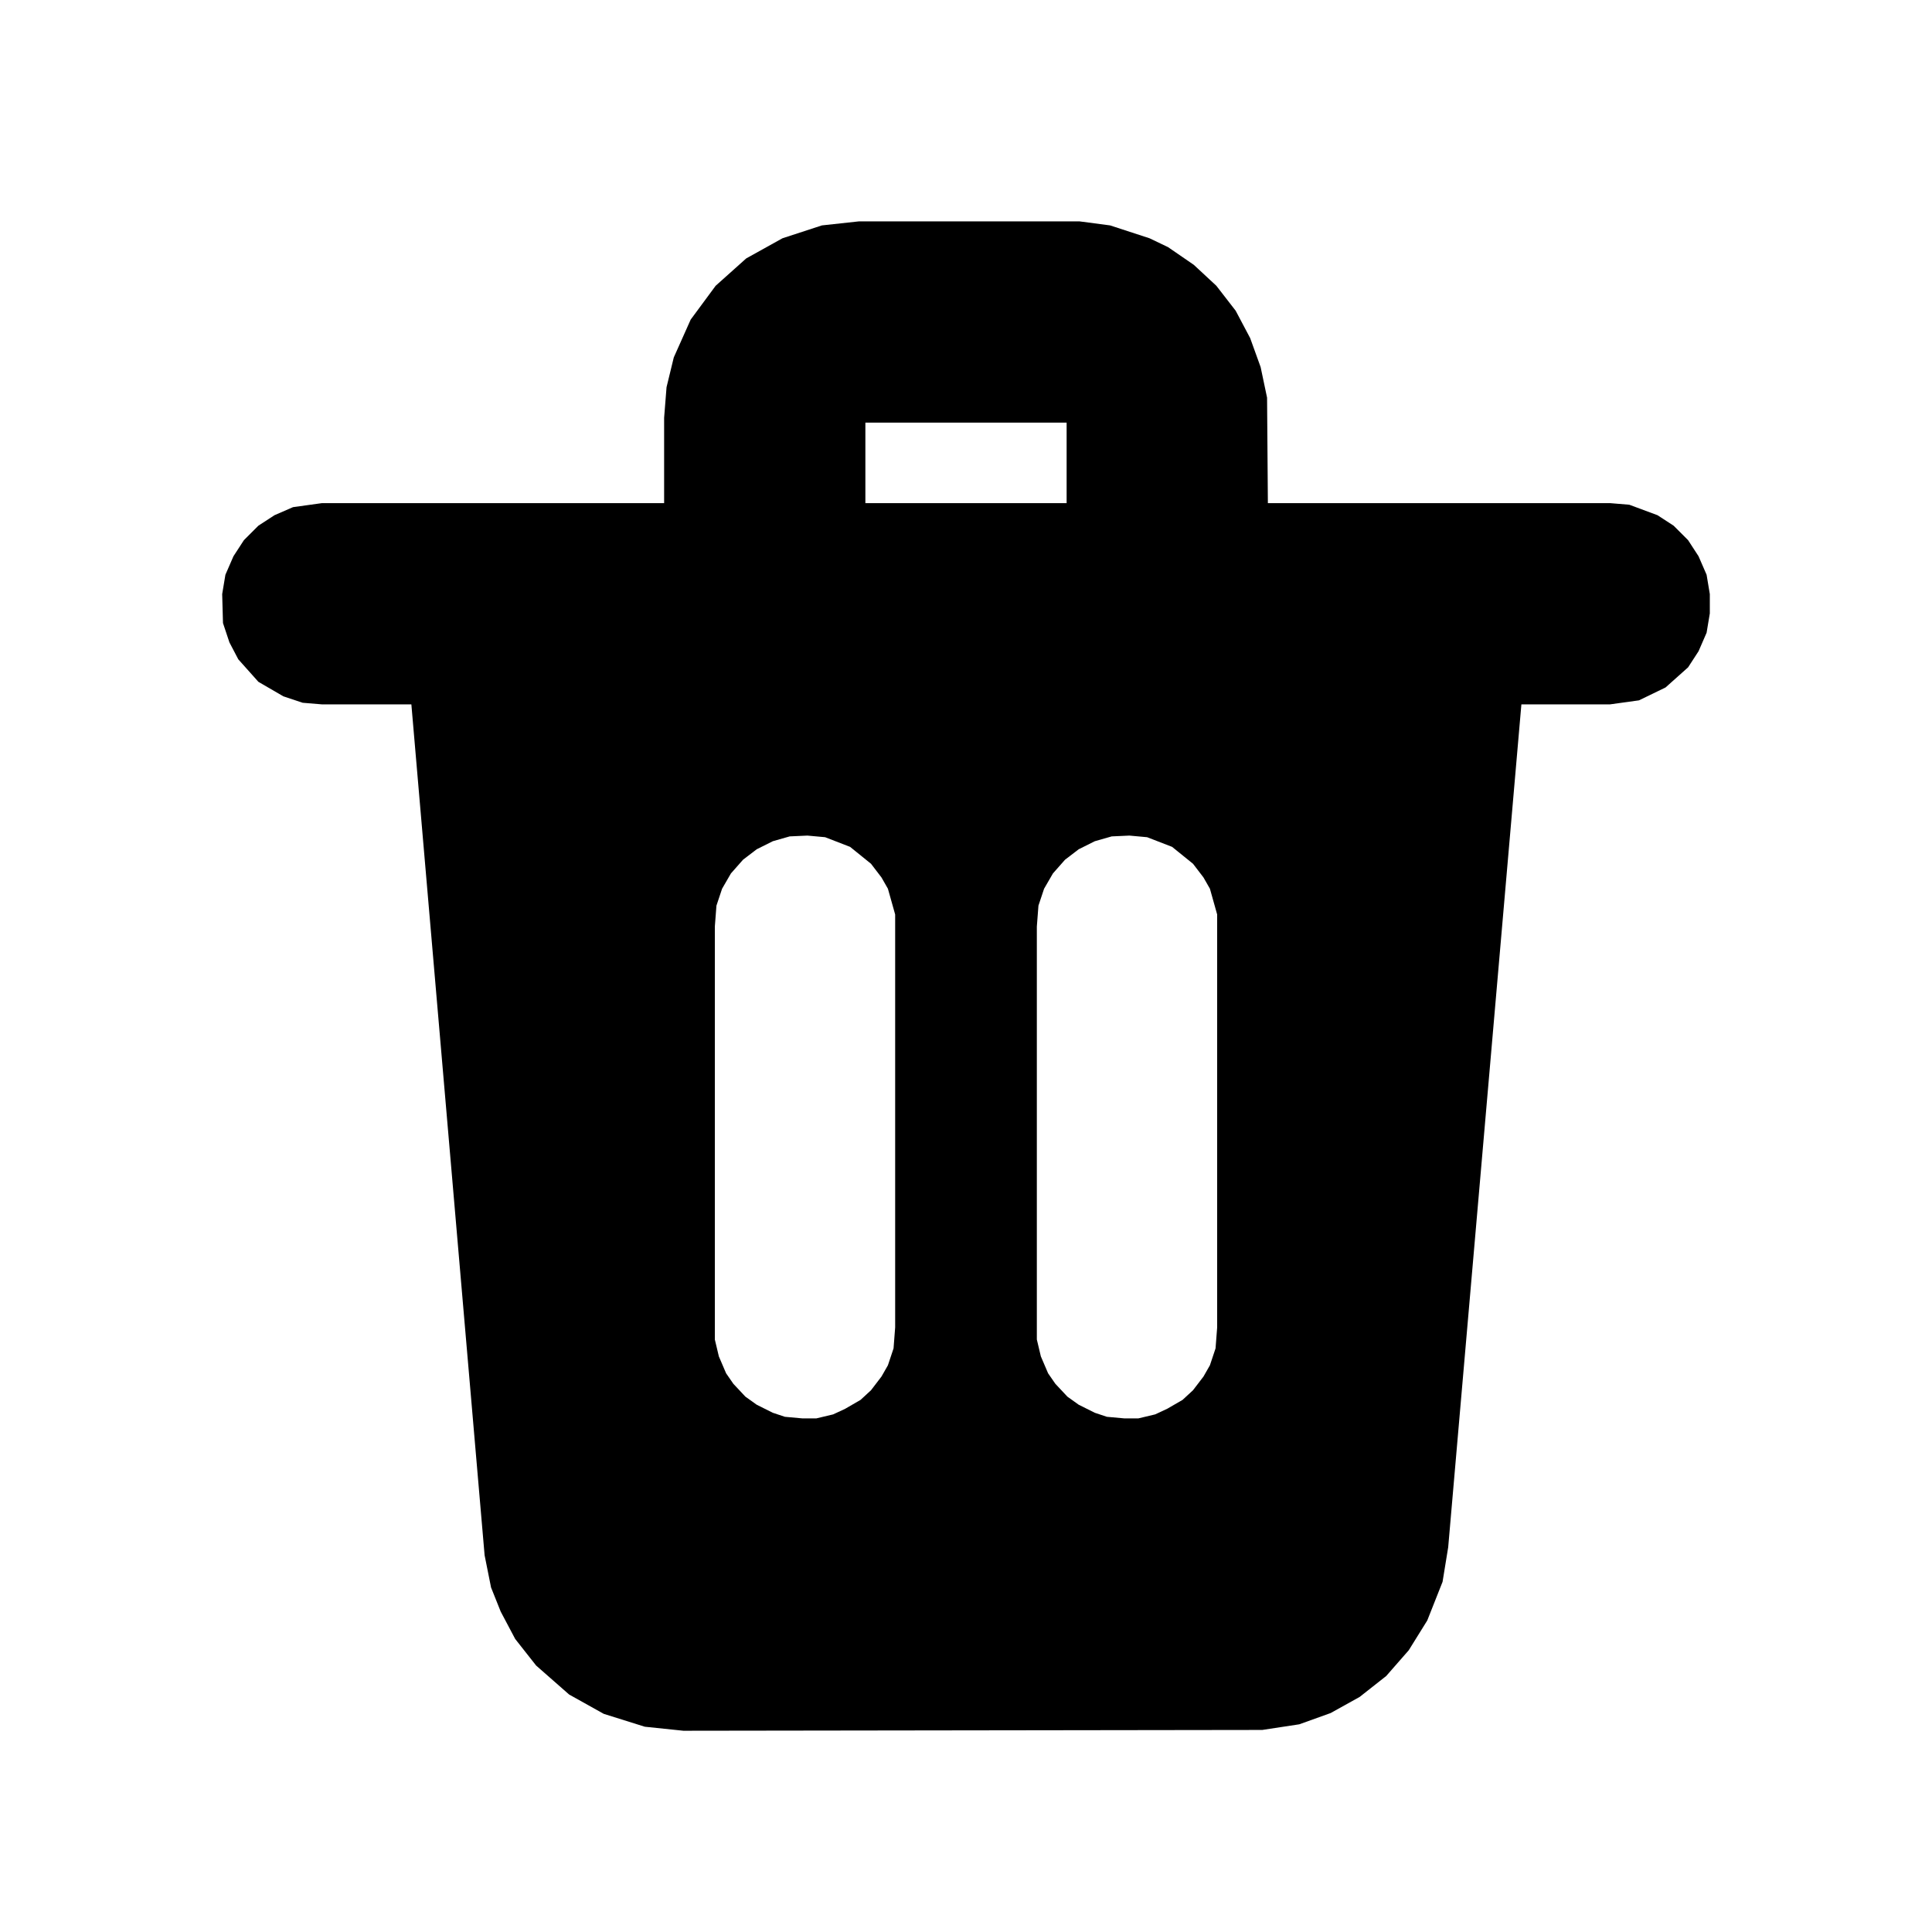
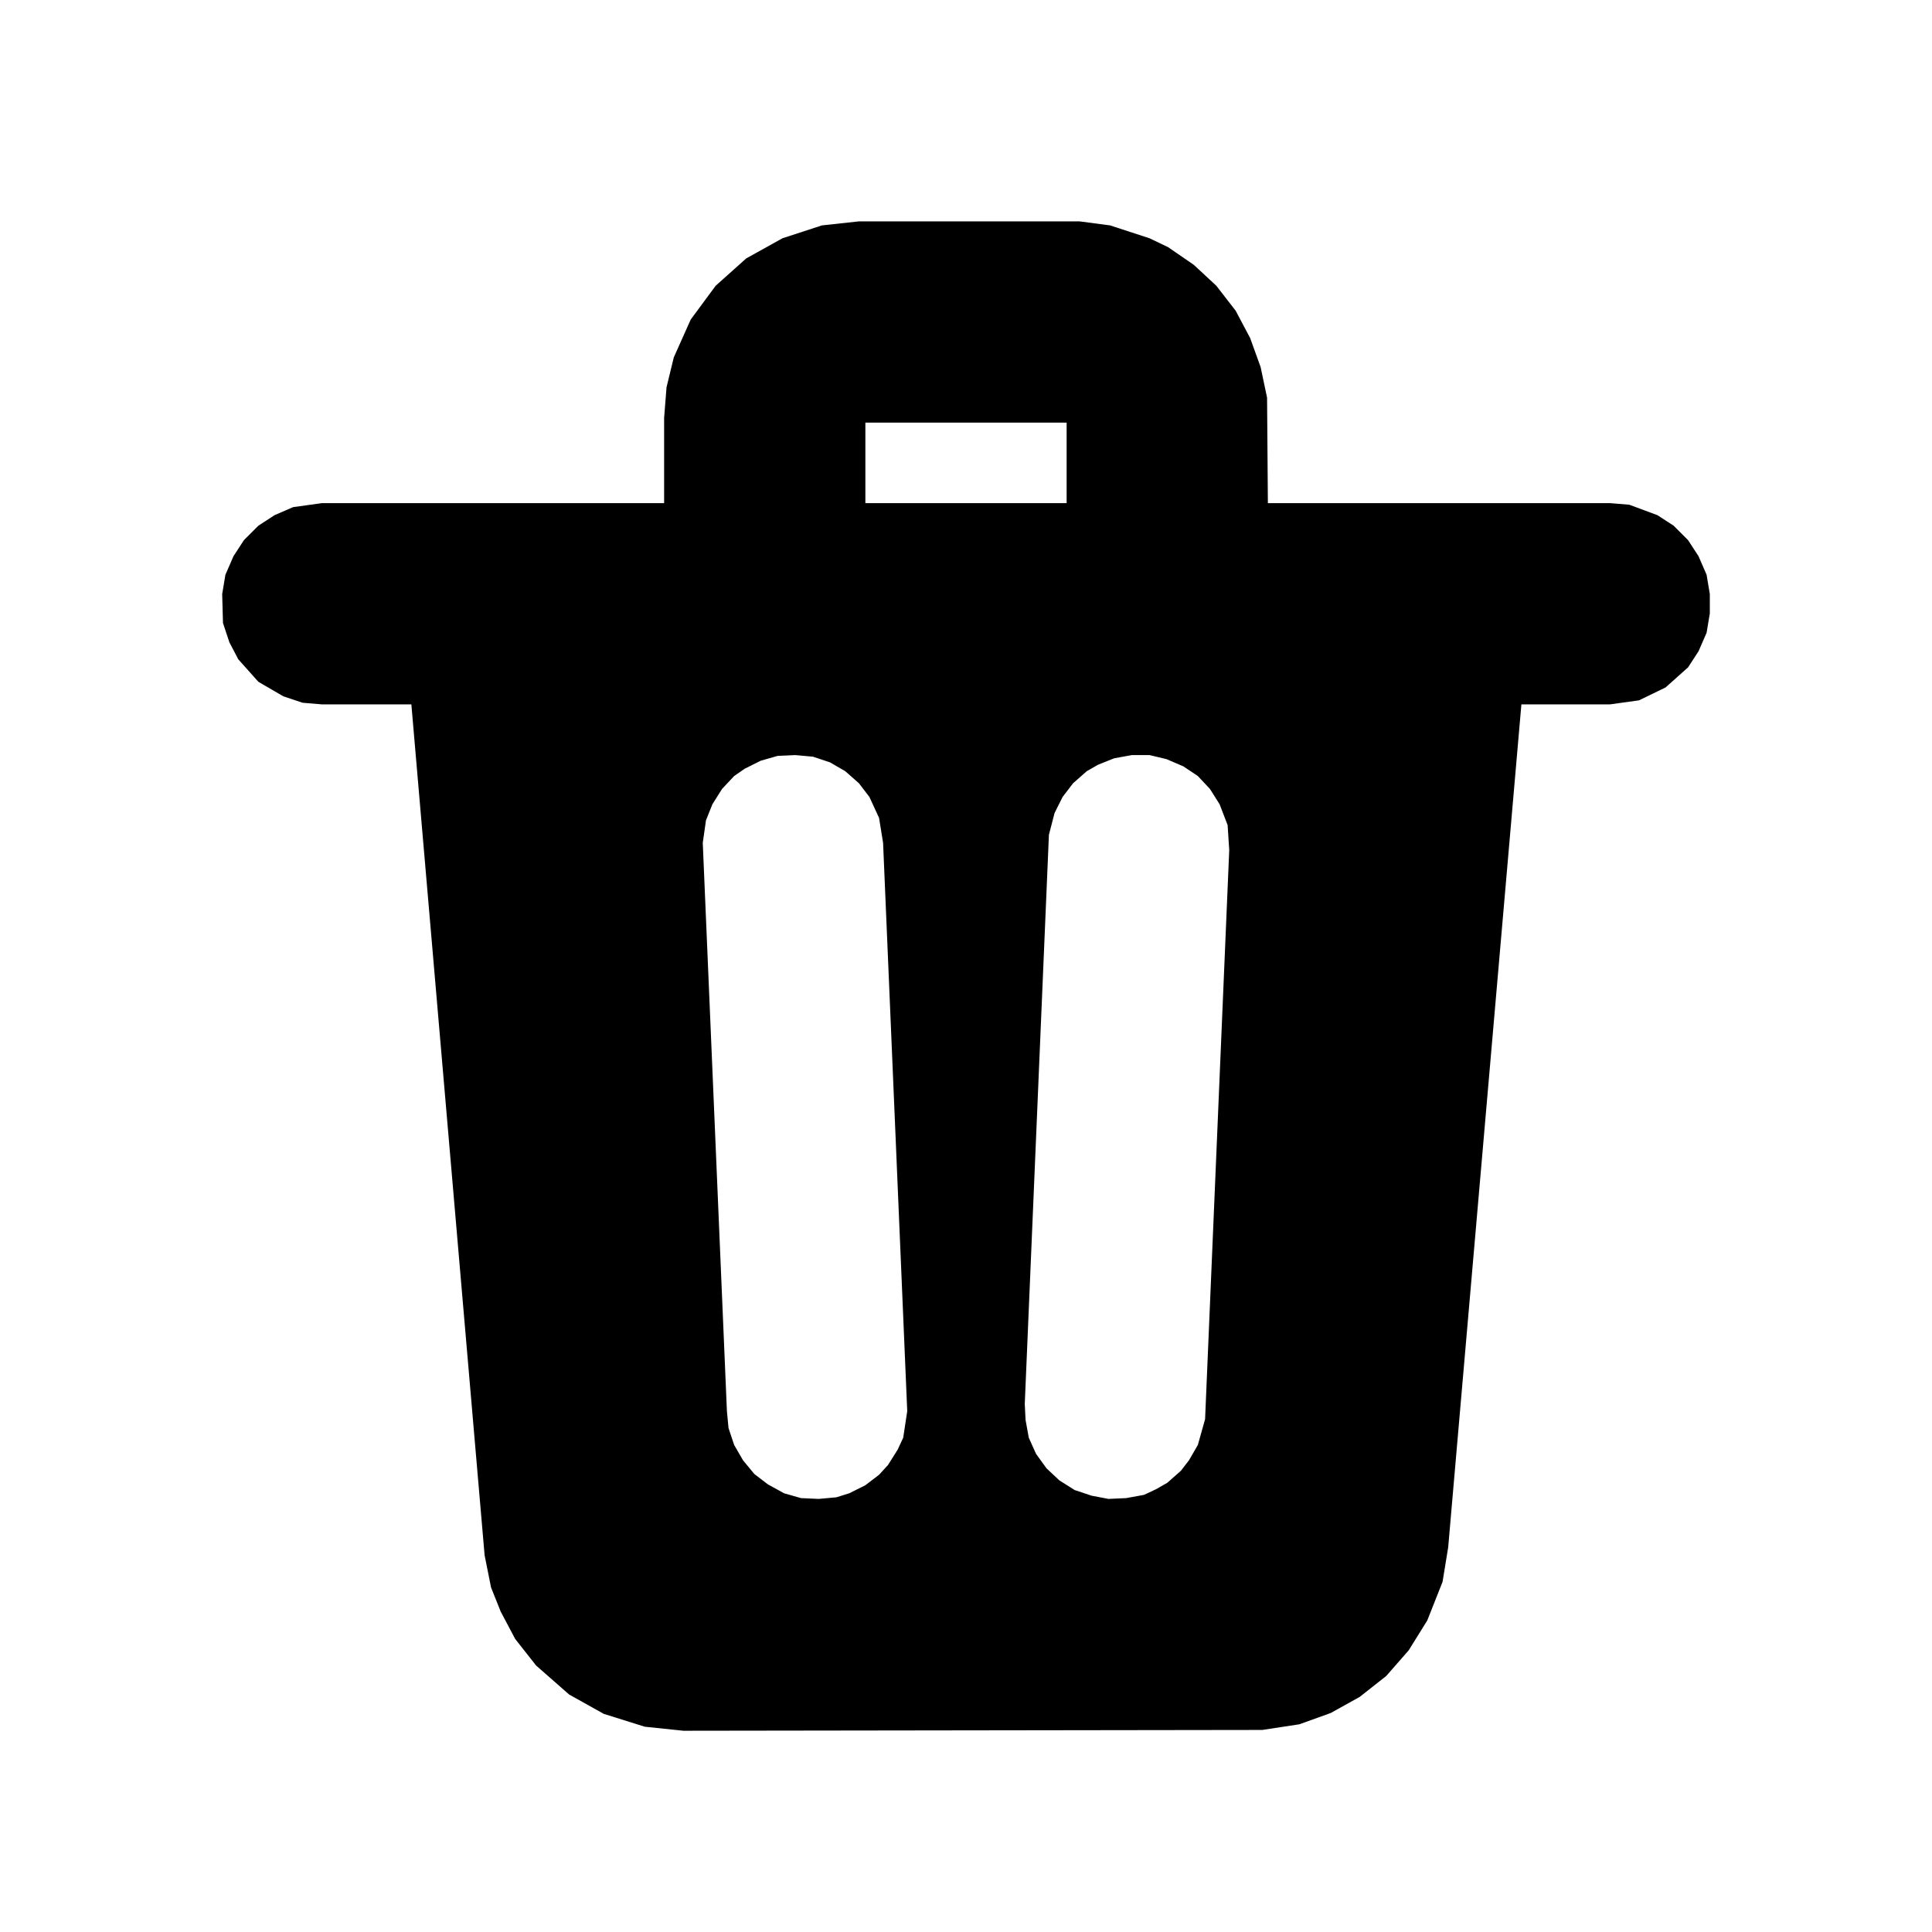
<svg xmlns="http://www.w3.org/2000/svg" viewBox="0 0 24 24">
-   <path fill="currentColor" fill-rule="evenodd" d="M5 7.47L6.02 19.32L6.1 19.72L6.22 20.02L6.4 20.36L6.66 20.69L7.07 21.05L7.5 21.29L8.01 21.45L8.49 21.5L15.68 21.49L16.14 21.42L16.53 21.28L16.89 21.08L17.22 20.82L17.5 20.5L17.73 20.13L17.92 19.65L17.99 19.22L19 7.59L18.99 7.37L18.94 7.19L18.86 7.01L18.74 6.84L18.55 6.68L18.37 6.59L18.14 6.53L17.87 6.5L5.94 6.5L5.73 6.54L5.51 6.63L5.34 6.75L5.21 6.89L5.11 7.05L5.03 7.26ZM12.88 16.64L12.88 11.51L12.9 11.25L12.97 11.04L13.08 10.85L13.23 10.68L13.4 10.55L13.6 10.45L13.81 10.39L14.03 10.38L14.25 10.4L14.56 10.52L14.82 10.73L14.95 10.9L15.03 11.04L15.12 11.36L15.12 16.49L15.1 16.75L15.03 16.96L14.95 17.1L14.82 17.27L14.69 17.39L14.5 17.5L14.35 17.57L14.14 17.62L13.97 17.62L13.75 17.6L13.6 17.55L13.4 17.45L13.26 17.35L13.11 17.19L13.02 17.06L12.93 16.85ZM8.88 16.64L8.88 11.51L8.9 11.25L8.97 11.04L9.08 10.85L9.23 10.68L9.4 10.55L9.6 10.45L9.81 10.39L10.03 10.38L10.25 10.4L10.56 10.52L10.82 10.73L10.95 10.9L11.03 11.04L11.12 11.36L11.12 16.49L11.1 16.75L11.03 16.96L10.95 17.1L10.82 17.27L10.69 17.39L10.5 17.5L10.35 17.57L10.14 17.62L9.97 17.62L9.75 17.6L9.6 17.55L9.4 17.45L9.26 17.35L9.11 17.19L9.02 17.06L8.93 16.85Z" />
+   <path fill="currentColor" fill-rule="evenodd" d="M5 7.47L6.02 19.32L6.1 19.72L6.22 20.02L6.4 20.36L6.66 20.69L7.07 21.05L7.5 21.29L8.01 21.45L8.49 21.5L15.68 21.49L16.14 21.42L16.53 21.28L16.89 21.08L17.22 20.82L17.5 20.5L17.73 20.13L17.92 19.65L17.99 19.22L19 7.59L18.99 7.37L18.94 7.19L18.86 7.01L18.74 6.84L18.55 6.68L18.37 6.59L18.14 6.53L17.87 6.5L5.94 6.5L5.73 6.54L5.51 6.63L5.34 6.75L5.21 6.89L5.11 7.05L5.03 7.26ZM12.73 17.44L13.03 10.37L13.1 10.1L13.2 9.9L13.33 9.73L13.5 9.58L13.64 9.5L13.84 9.42L14.06 9.38L14.28 9.38L14.49 9.43L14.7 9.52L14.88 9.64L15.03 9.8L15.15 9.99L15.25 10.25L15.27 10.56L14.97 17.63L14.88 17.95L14.77 18.14L14.67 18.27L14.5 18.42L14.36 18.5L14.21 18.57L13.99 18.61L13.77 18.62L13.56 18.58L13.35 18.51L13.16 18.39L13 18.24L12.87 18.06L12.78 17.86L12.74 17.64ZM9.03 17.53L8.73 10.47L8.77 10.19L8.85 9.99L8.97 9.8L9.12 9.64L9.25 9.55L9.45 9.45L9.66 9.39L9.88 9.38L10.1 9.4L10.31 9.47L10.5 9.58L10.67 9.73L10.8 9.9L10.92 10.16L10.97 10.47L11.27 17.53L11.22 17.86L11.15 18.01L11.03 18.2L10.92 18.32L10.75 18.45L10.55 18.55L10.39 18.6L10.17 18.62L9.95 18.61L9.74 18.55L9.54 18.44L9.37 18.31L9.23 18.14L9.12 17.95L9.05 17.74Z" />
  <path fill="currentColor" d="M15.75 6.25L15.74 4.94L15.66 4.56L15.53 4.2L15.35 3.86L15.11 3.55L14.83 3.29L14.51 3.07L14.28 2.96L13.79 2.8L13.41 2.75L10.67 2.75L10.21 2.8L9.72 2.96L9.27 3.21L8.89 3.55L8.58 3.97L8.37 4.44L8.28 4.81L8.25 5.19L8.25 6.25L4 6.25L3.64 6.3L3.41 6.4L3.21 6.53L3.03 6.71L2.9 6.91L2.8 7.14L2.76 7.38L2.77 7.74L2.85 7.98L2.96 8.19L3.21 8.47L3.52 8.65L3.76 8.73L4 8.75L20 8.75L20.36 8.7L20.69 8.54L20.97 8.29L21.1 8.09L21.2 7.86L21.24 7.62L21.24 7.38L21.2 7.14L21.1 6.91L20.97 6.71L20.79 6.53L20.59 6.4L20.24 6.27L20 6.25ZM10.75 5.25L13.25 5.25L13.25 6.25L10.75 6.25Z" />
</svg>
